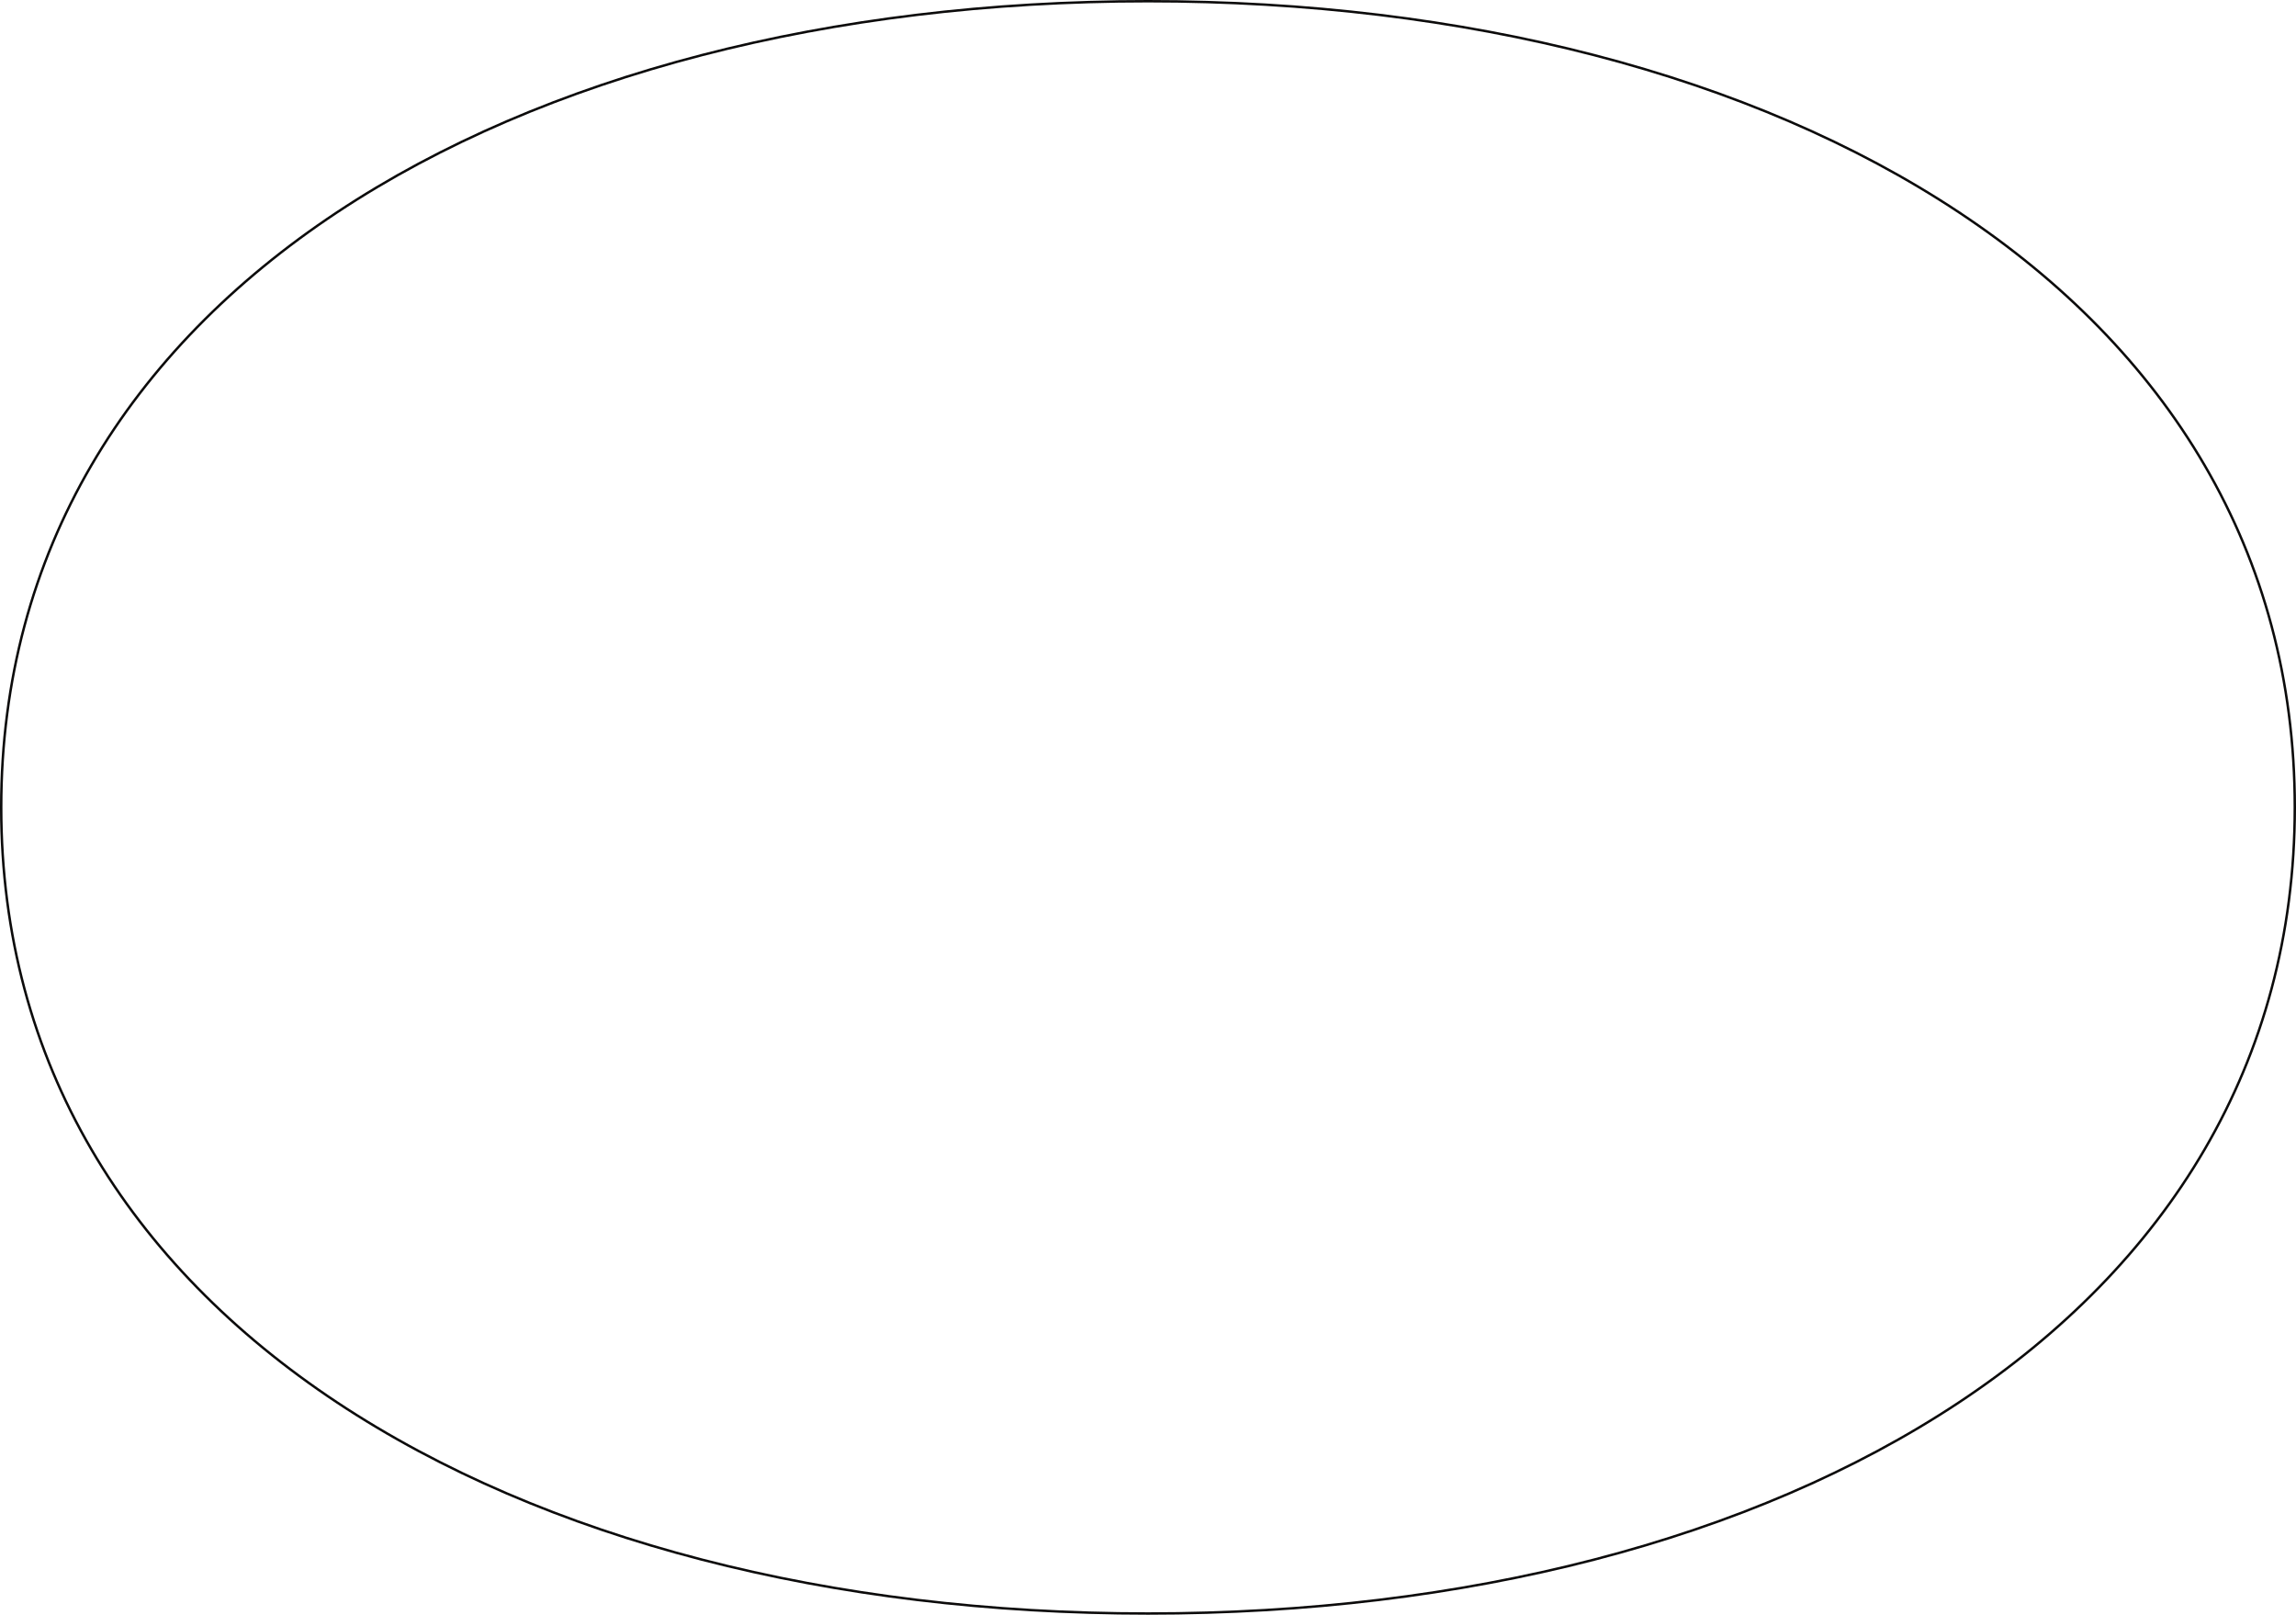
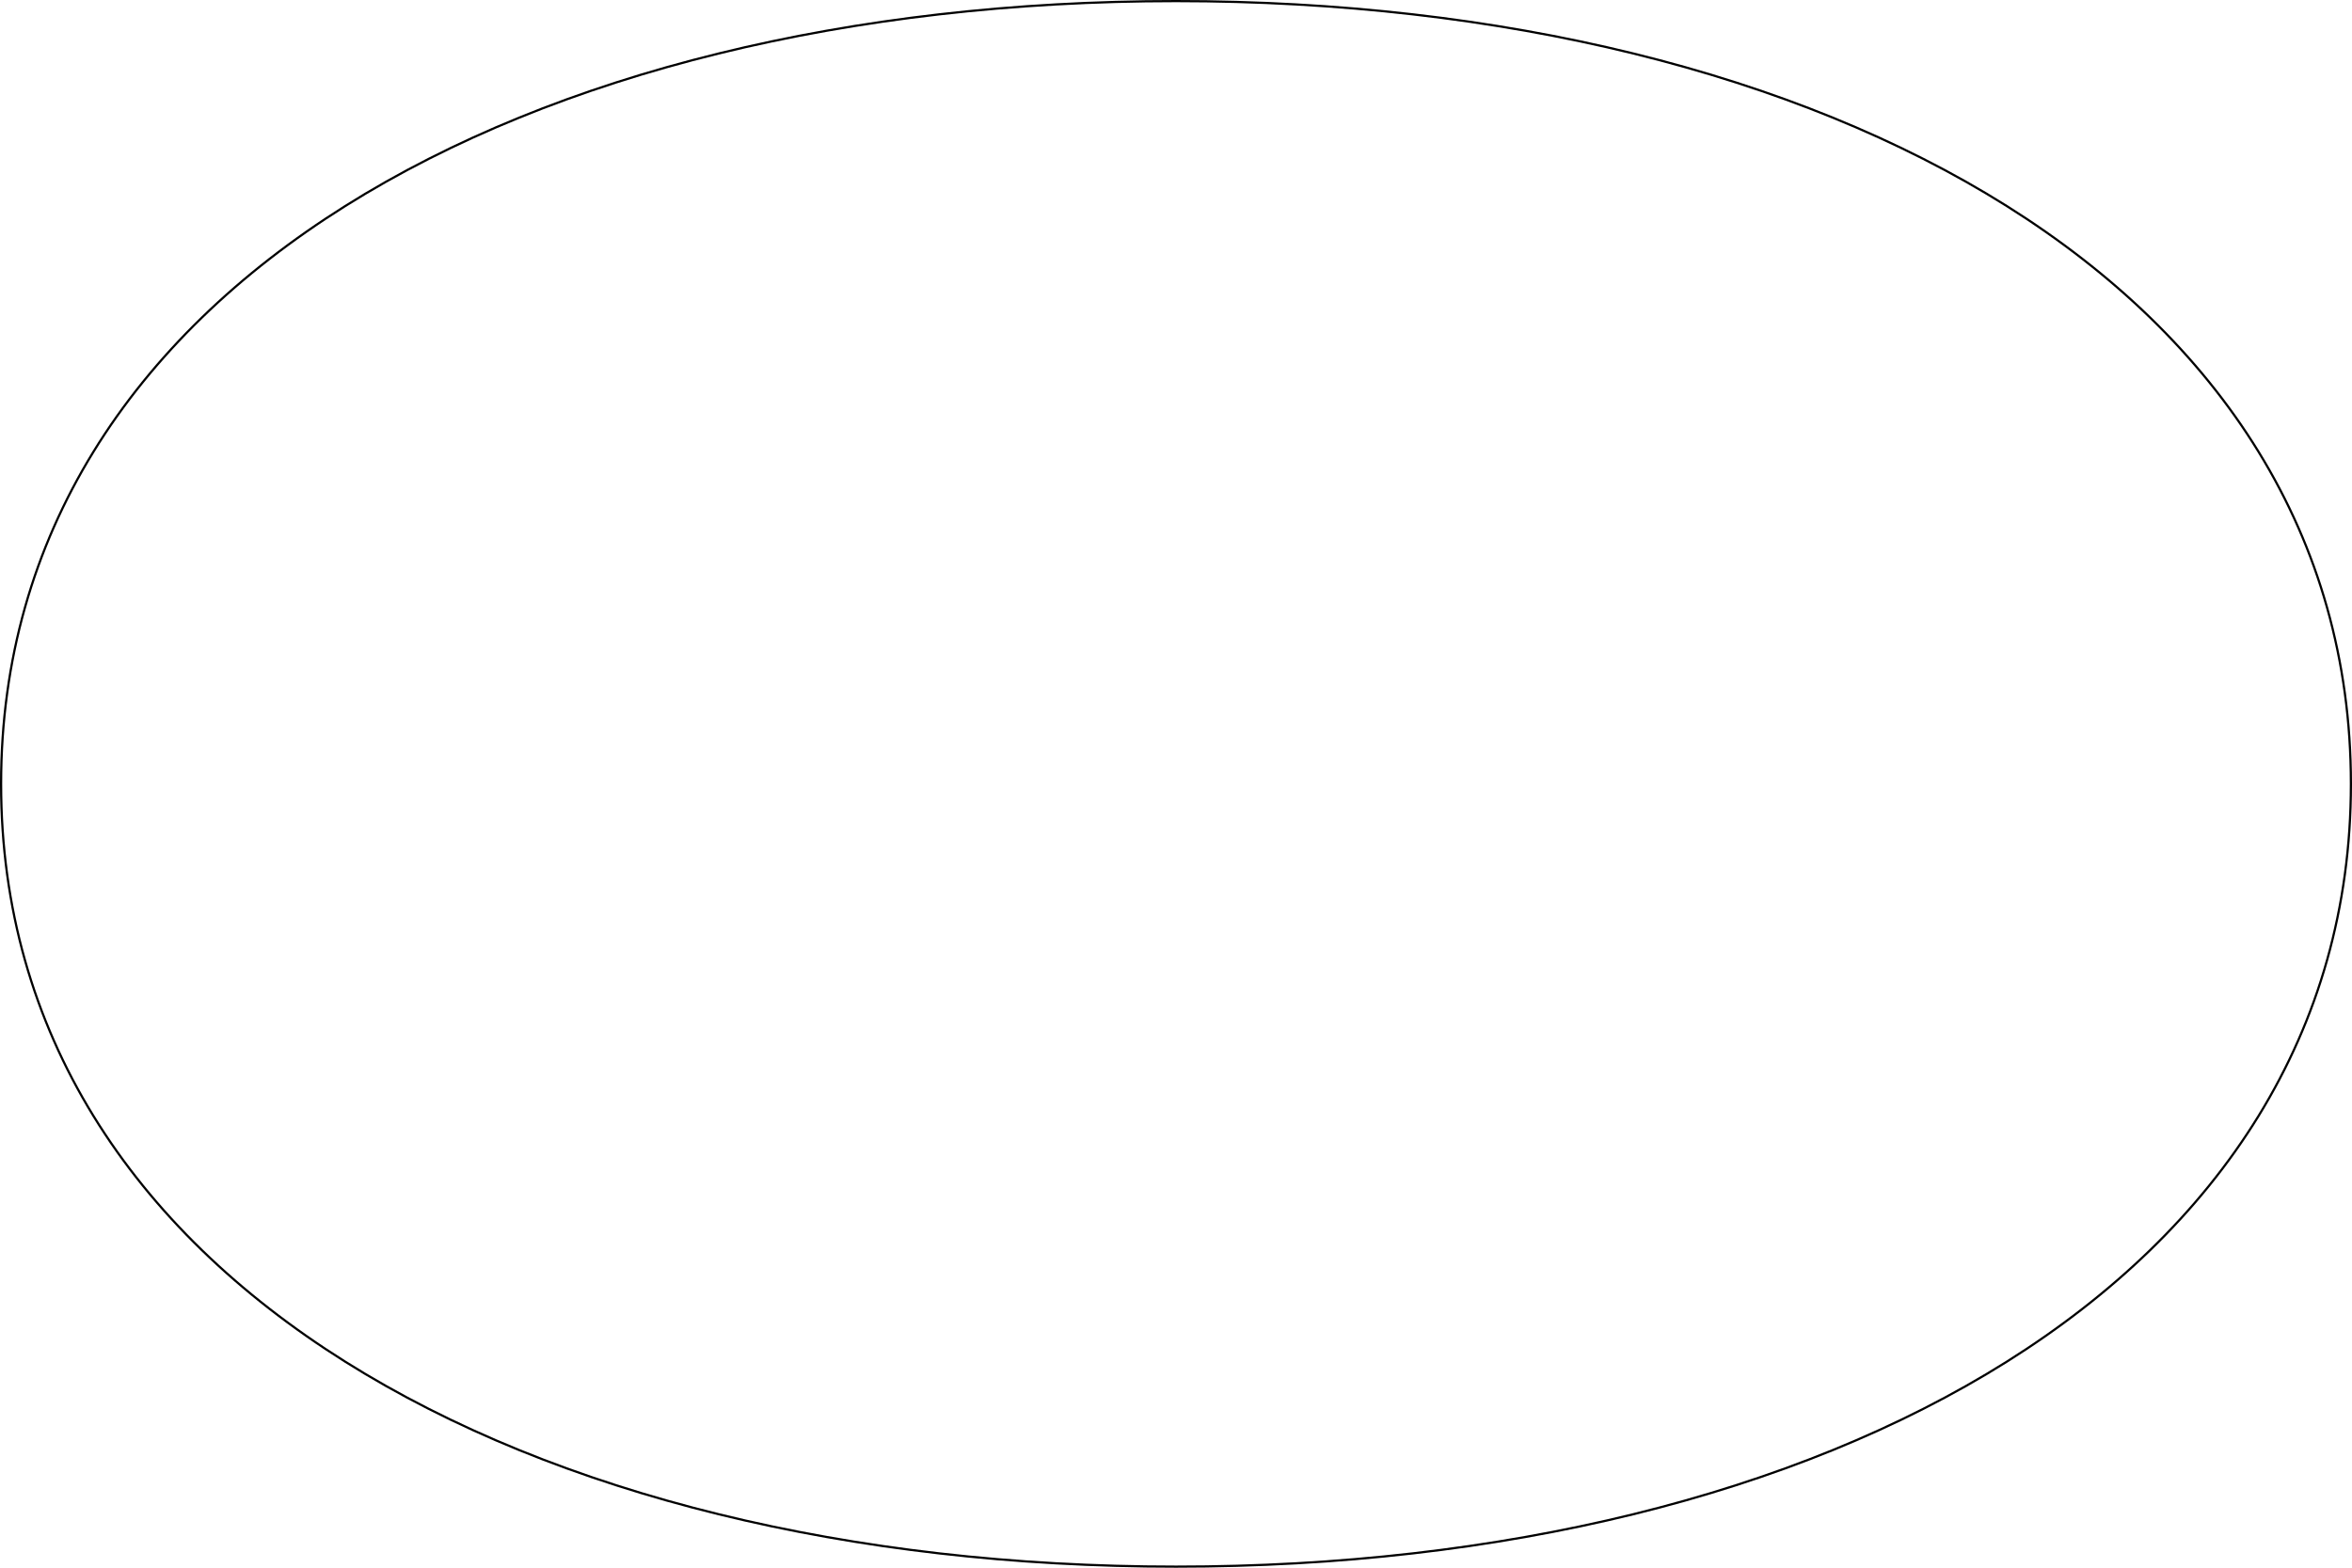
- <svg xmlns="http://www.w3.org/2000/svg" width="941.314" height="661.825" viewBox="0 0 941.314 661.825">
-   <path id="パス_891" data-name="パス 891" d="M940.315,330.412c0,209.86-210.5,330.412-470.157,330.412S0,540.273,0,330.412,210.5,0,470.157,0,940.315,120.552,940.315,330.412" transform="translate(0.5 0.5)" fill="none" stroke="#0c0b0b" stroke-width="1" />
+ <svg xmlns="http://www.w3.org/2000/svg" width="1070.79" height="713.88" viewBox="0 0 1070.79 713.88">
+   <path id="パス_894" data-name="パス 894" d="M1069.79,356.44c0,226.391-239.479,356.44-534.895,356.44S0,582.831,0,356.44,239.479,0,534.895,0,1069.79,130.049,1069.79,356.44" transform="translate(0.5 0.5)" fill="none" stroke="#000" stroke-width="1" />
</svg>
